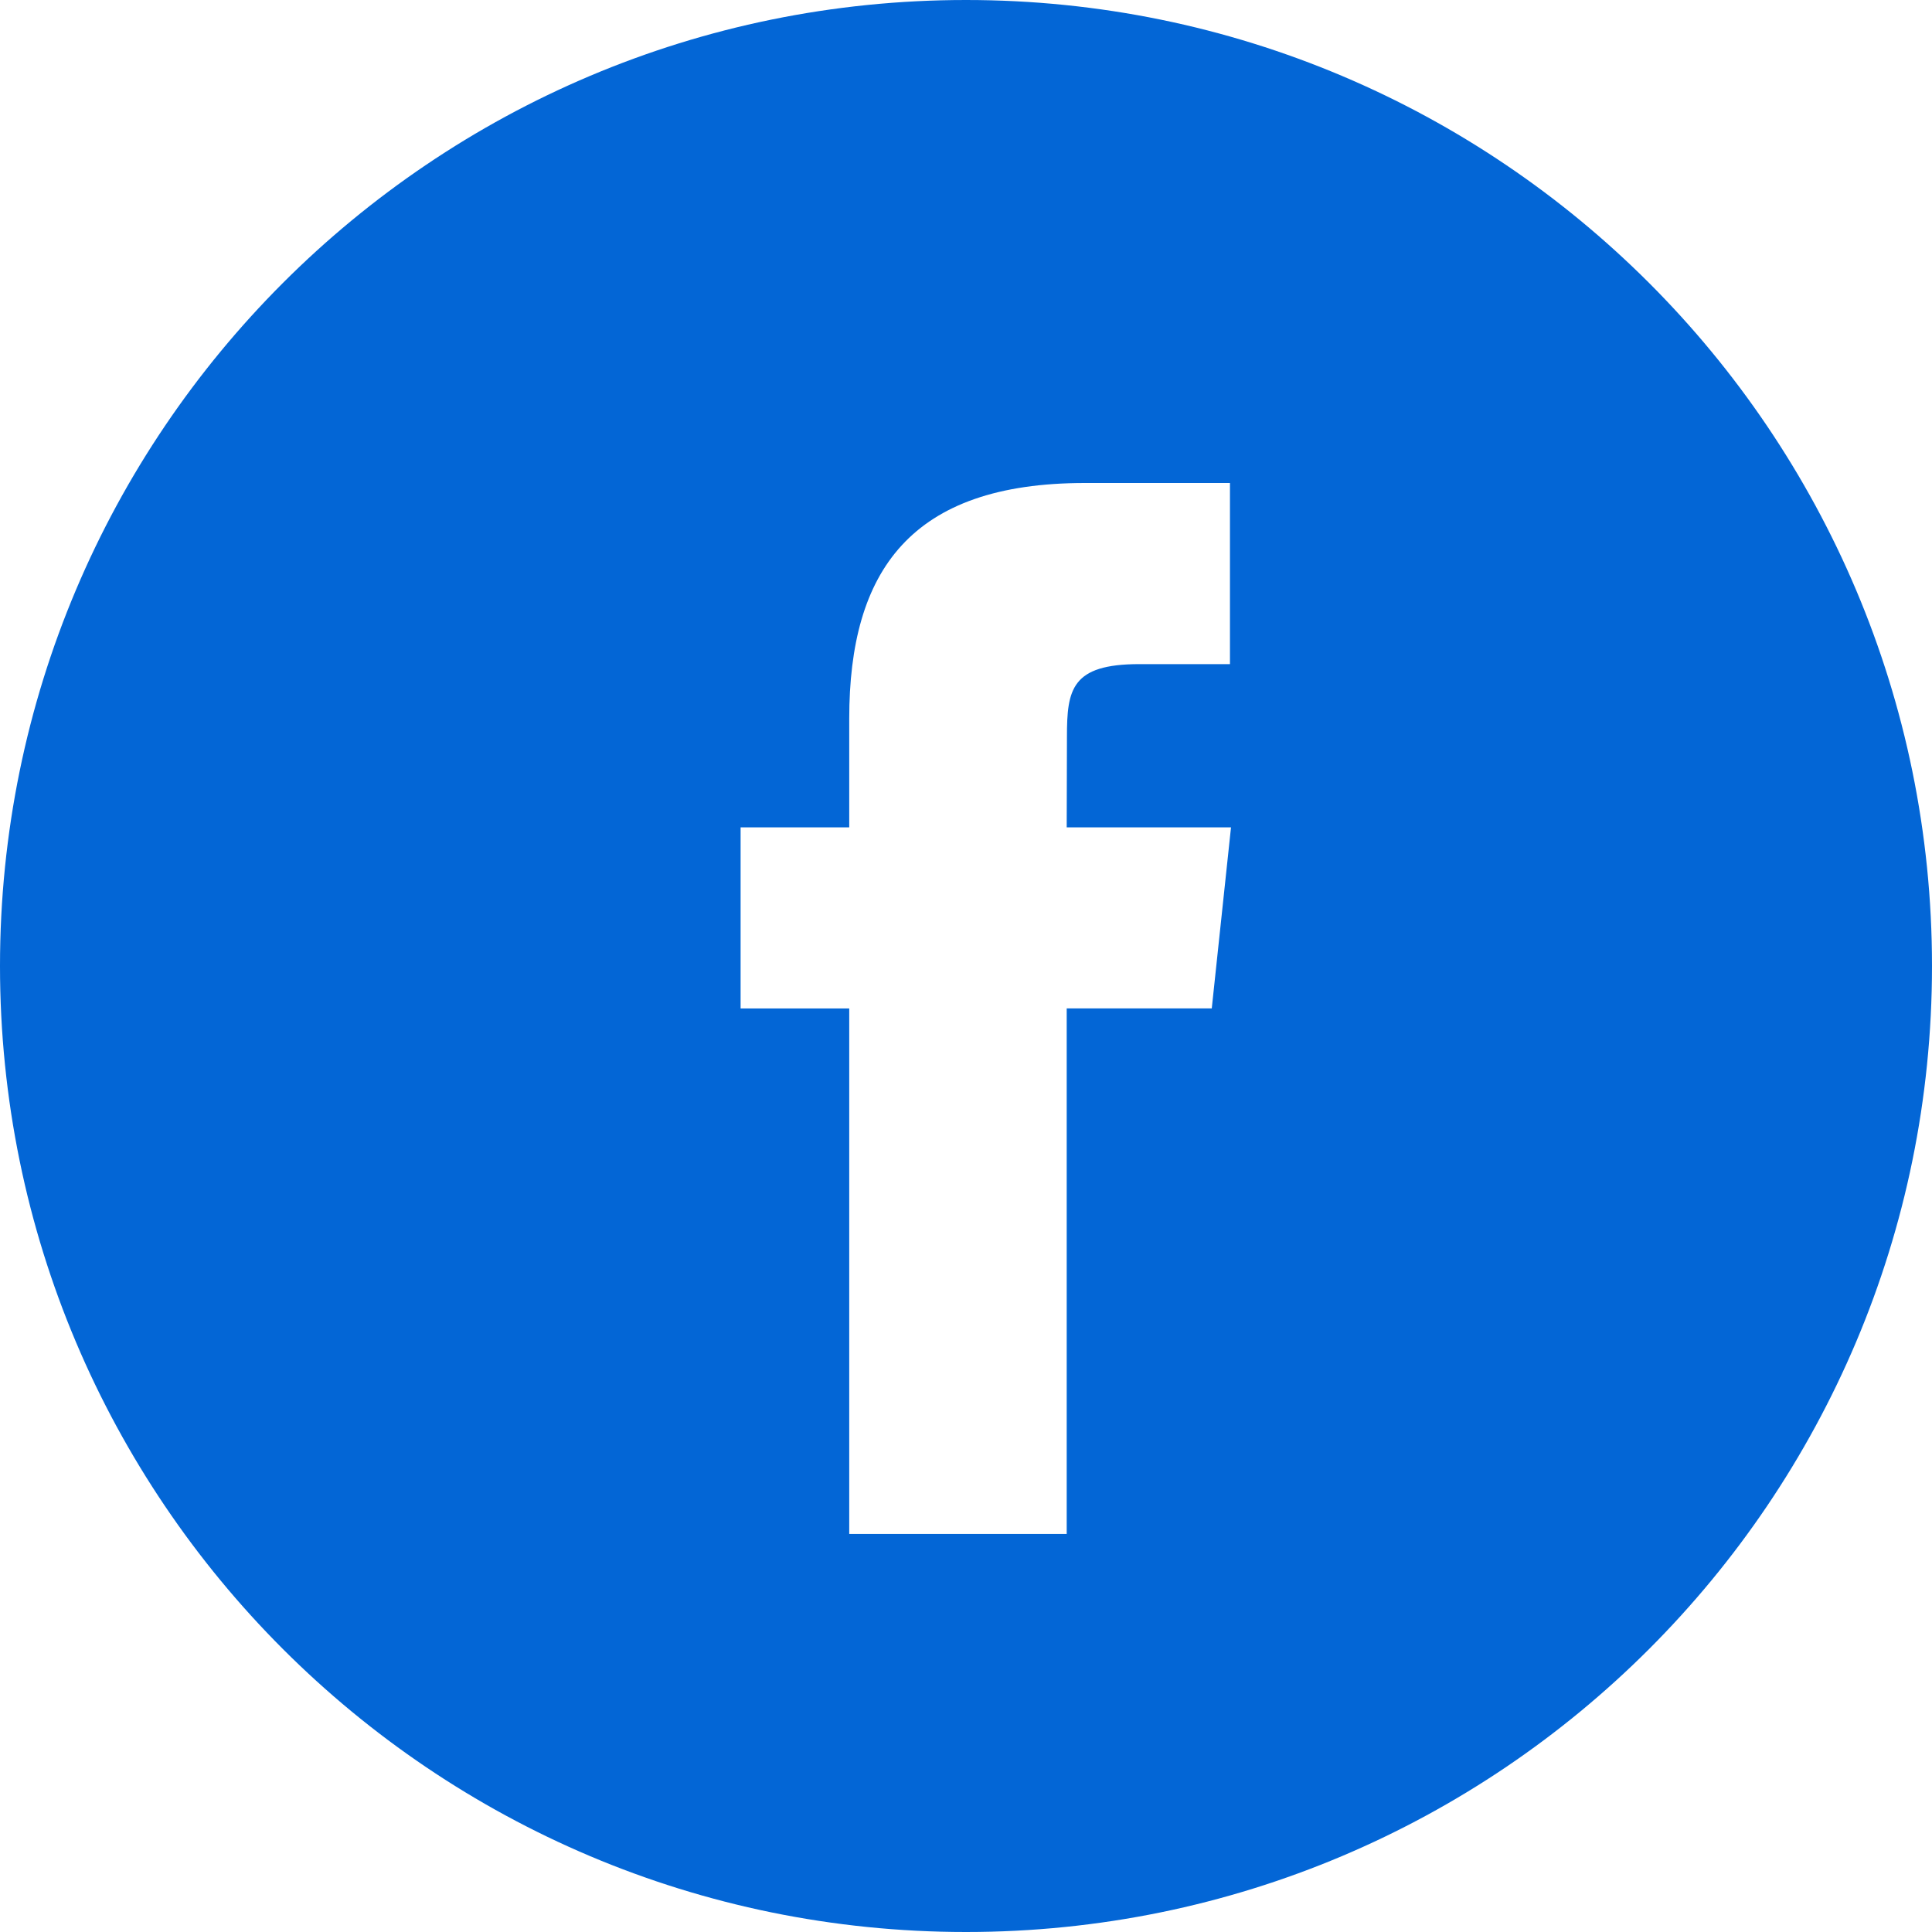
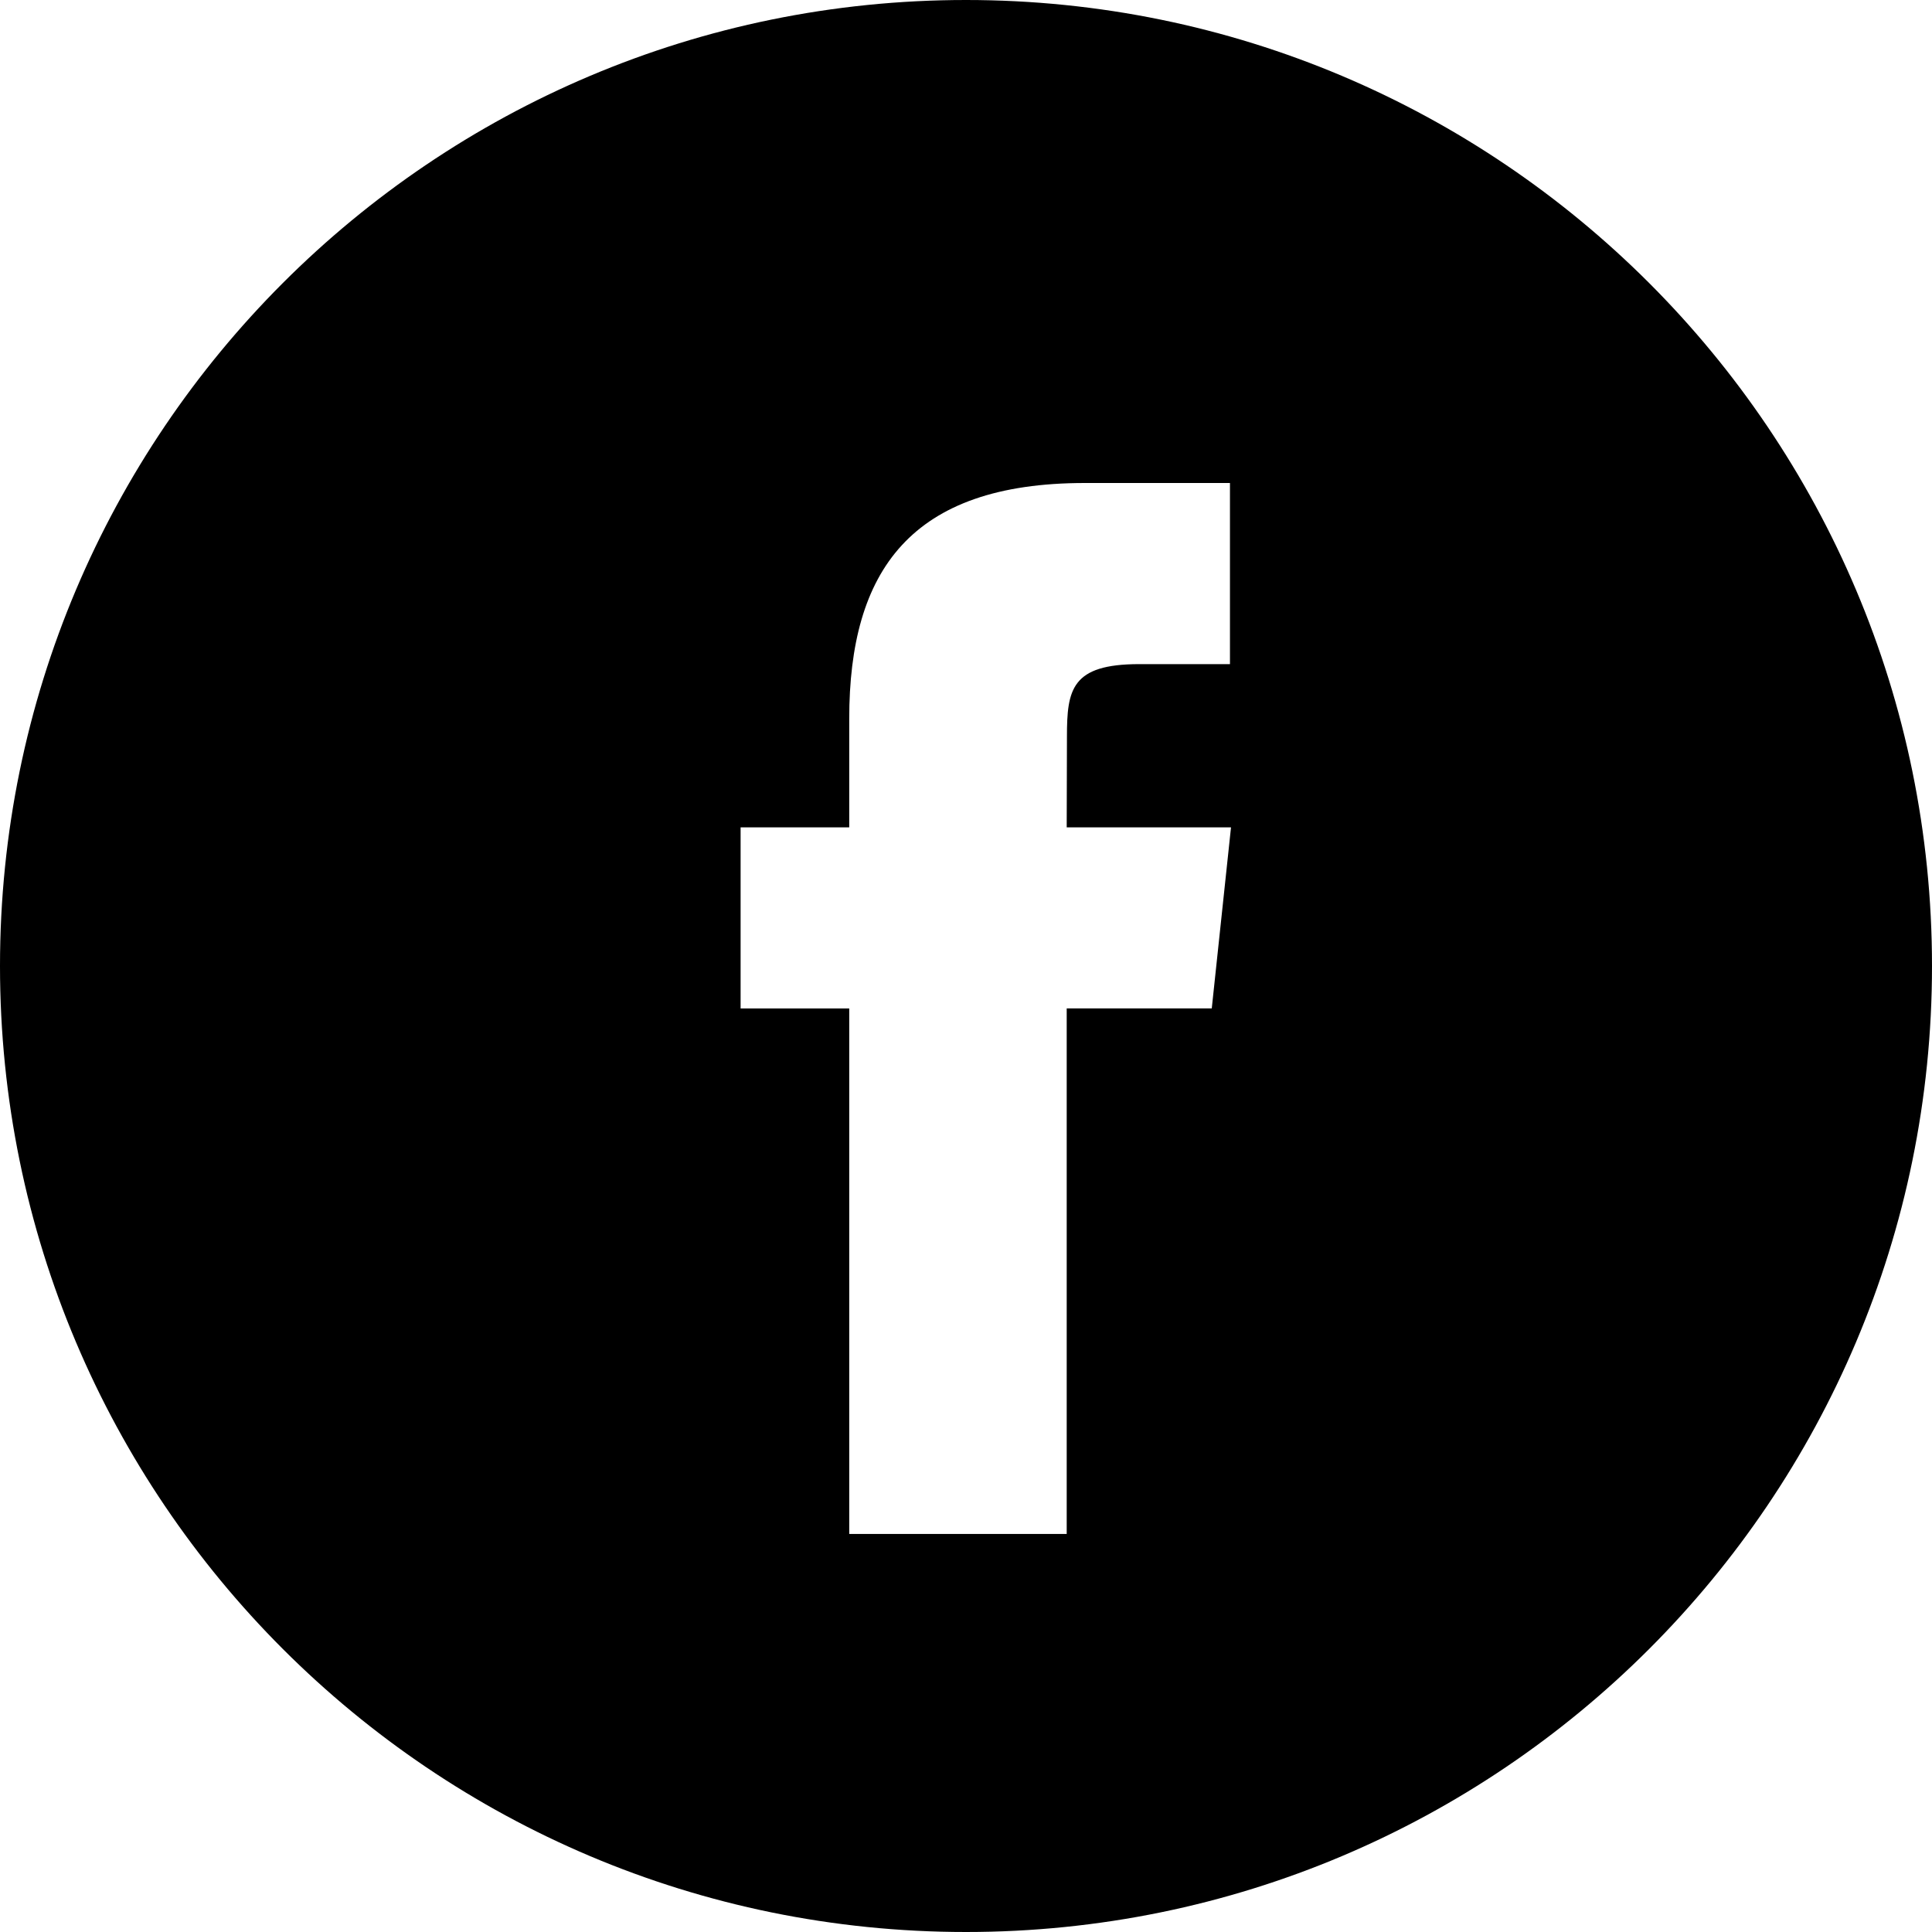
<svg xmlns="http://www.w3.org/2000/svg" width="48" height="48" viewBox="0 0 48 48" fill="none">
-   <path fill-rule="evenodd" clip-rule="evenodd" d="M24 0C10.745 0 0 10.745 0 24C0 37.255 10.745 48 24 48C37.255 48 48 37.255 48 24C48 10.745 37.255 0 24 0ZM26.502 25.054V38.111H21.099V25.055H18.4V20.555H21.099V17.854C21.099 14.183 22.623 12 26.953 12H30.558V16.5H28.305C26.619 16.5 26.508 17.129 26.508 18.302L26.502 20.555H30.584L30.106 25.054H26.502Z" fill="#0366D6" />
+   <path fill-rule="evenodd" clip-rule="evenodd" d="M24 0C10.745 0 0 10.745 0 24C0 37.255 10.745 48 24 48C37.255 48 48 37.255 48 24C48 10.745 37.255 0 24 0ZM26.502 25.054V38.111H21.099V25.055H18.4V20.555H21.099V17.854C21.099 14.183 22.623 12 26.953 12H30.558V16.5H28.305C26.619 16.5 26.508 17.129 26.508 18.302L26.502 20.555H30.584L30.106 25.054H26.502Z" fill="currentColor" />
</svg>
